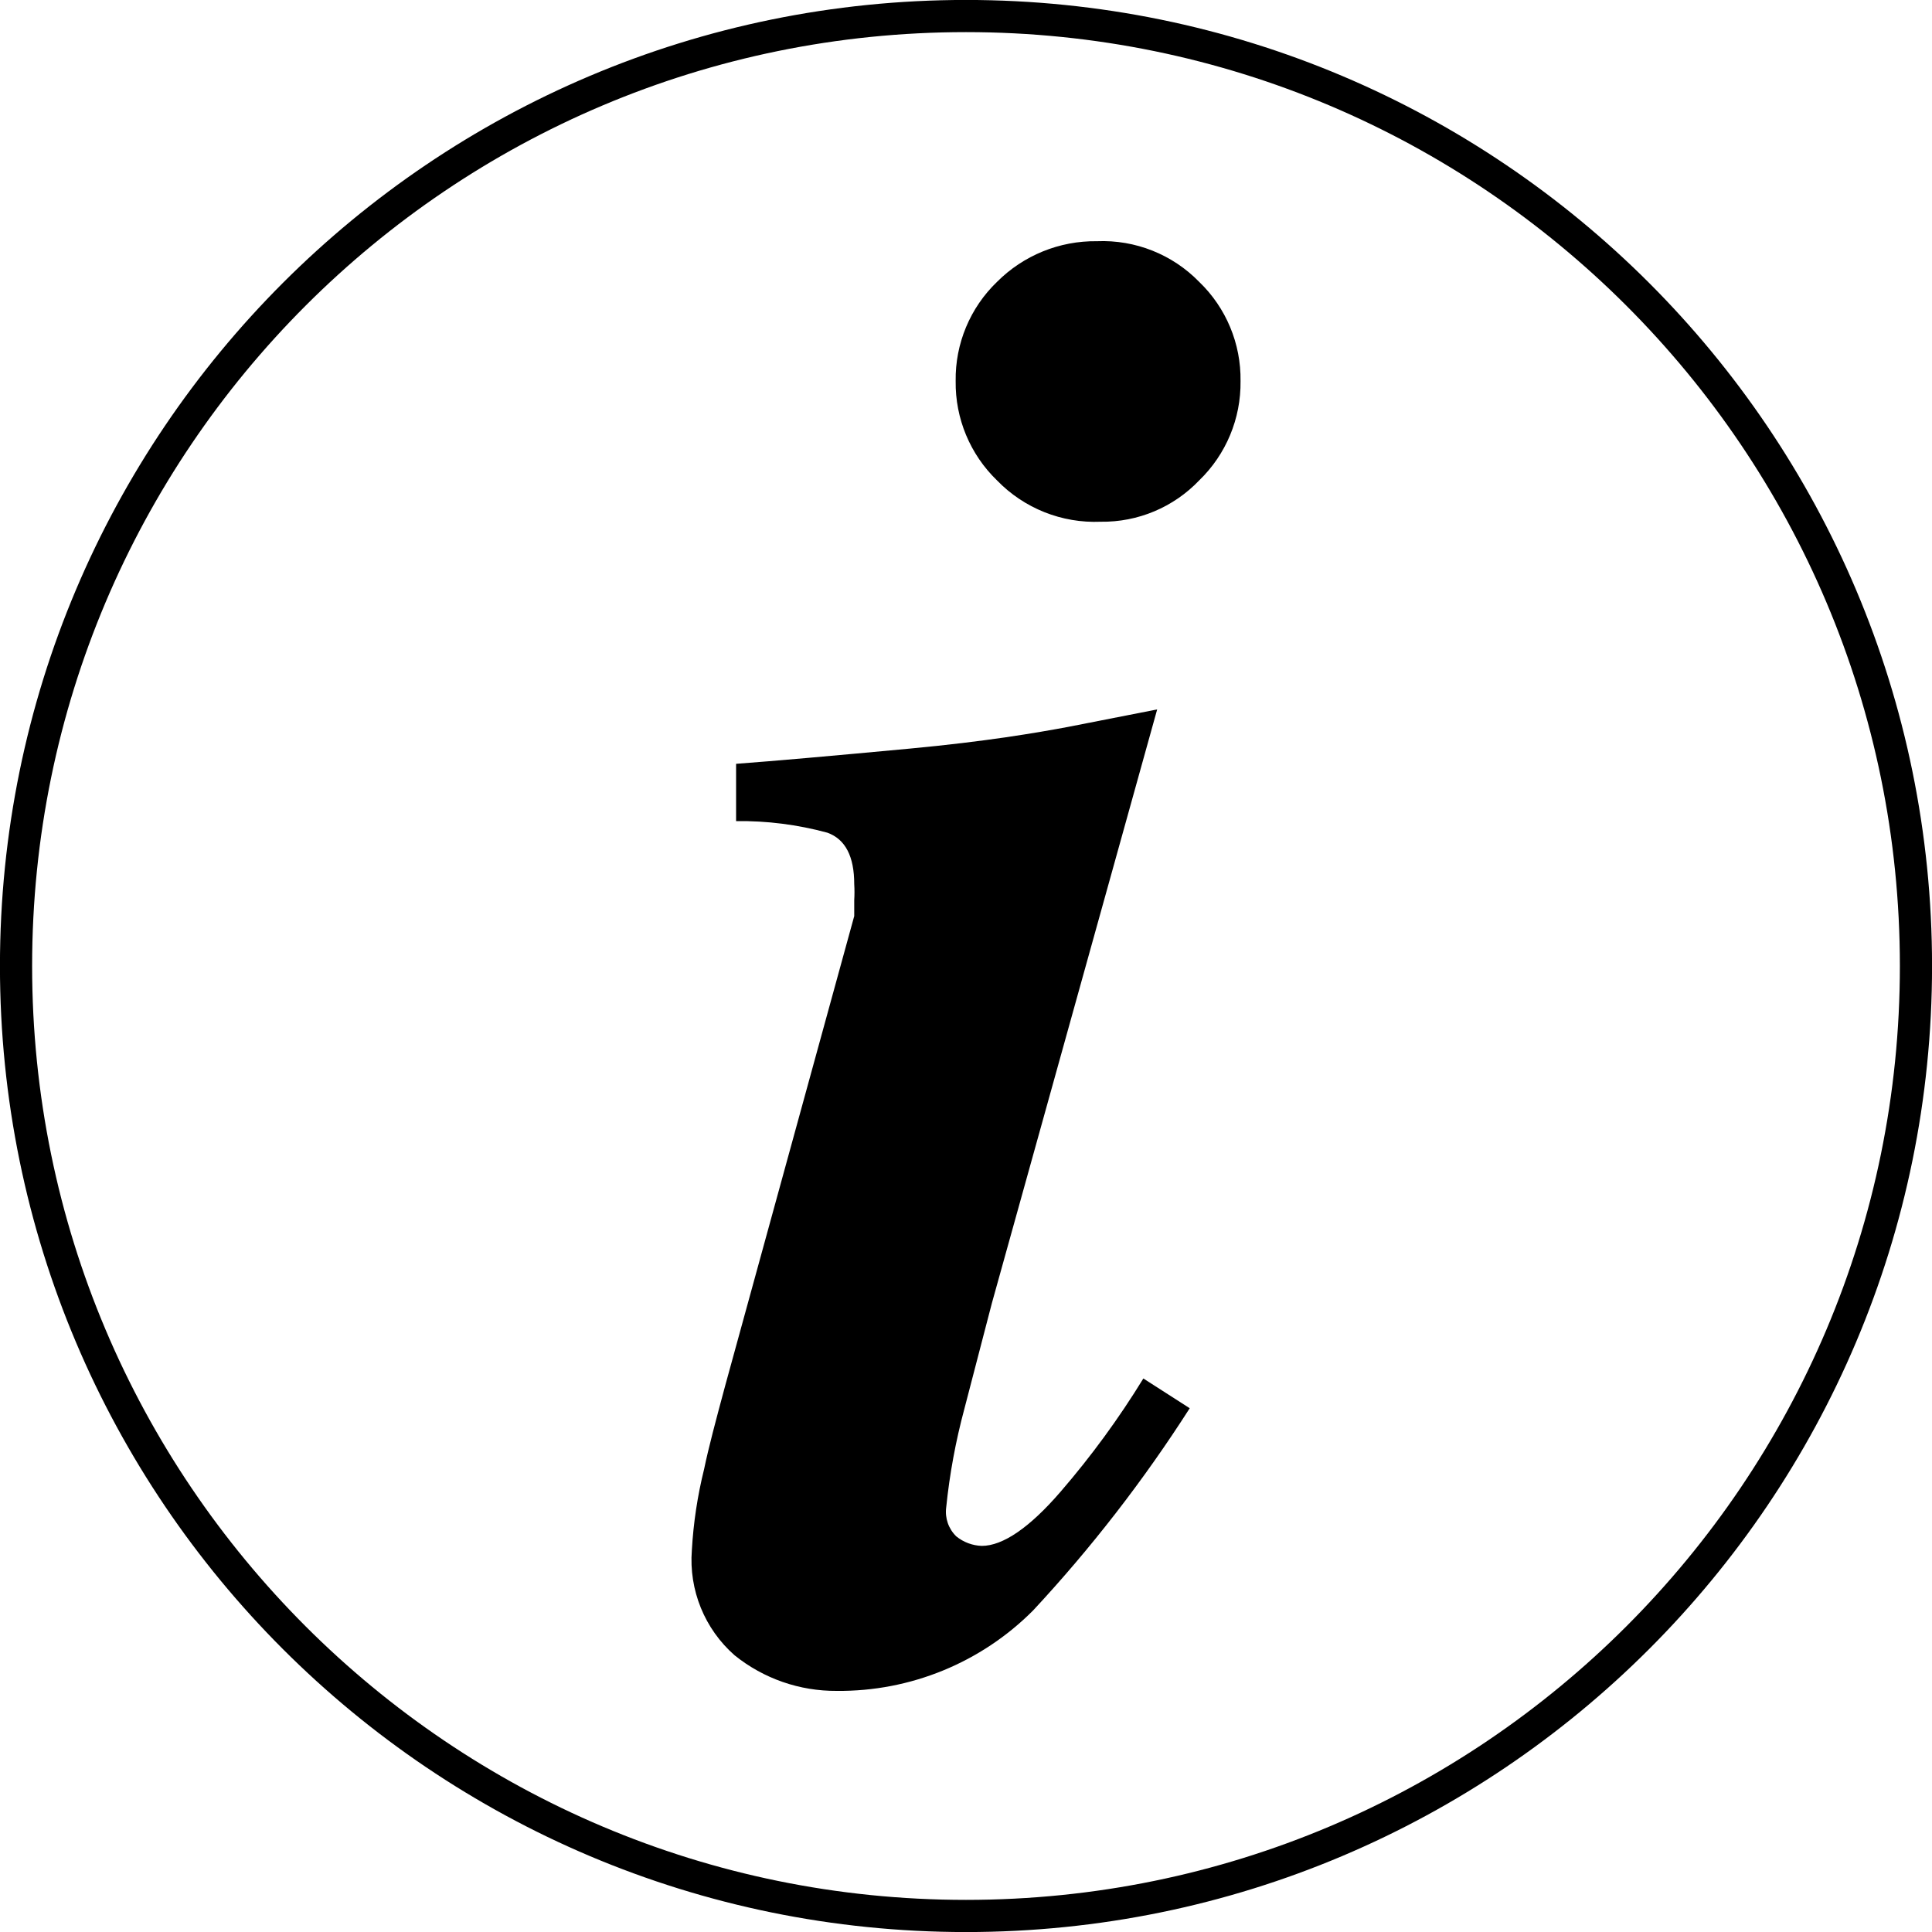
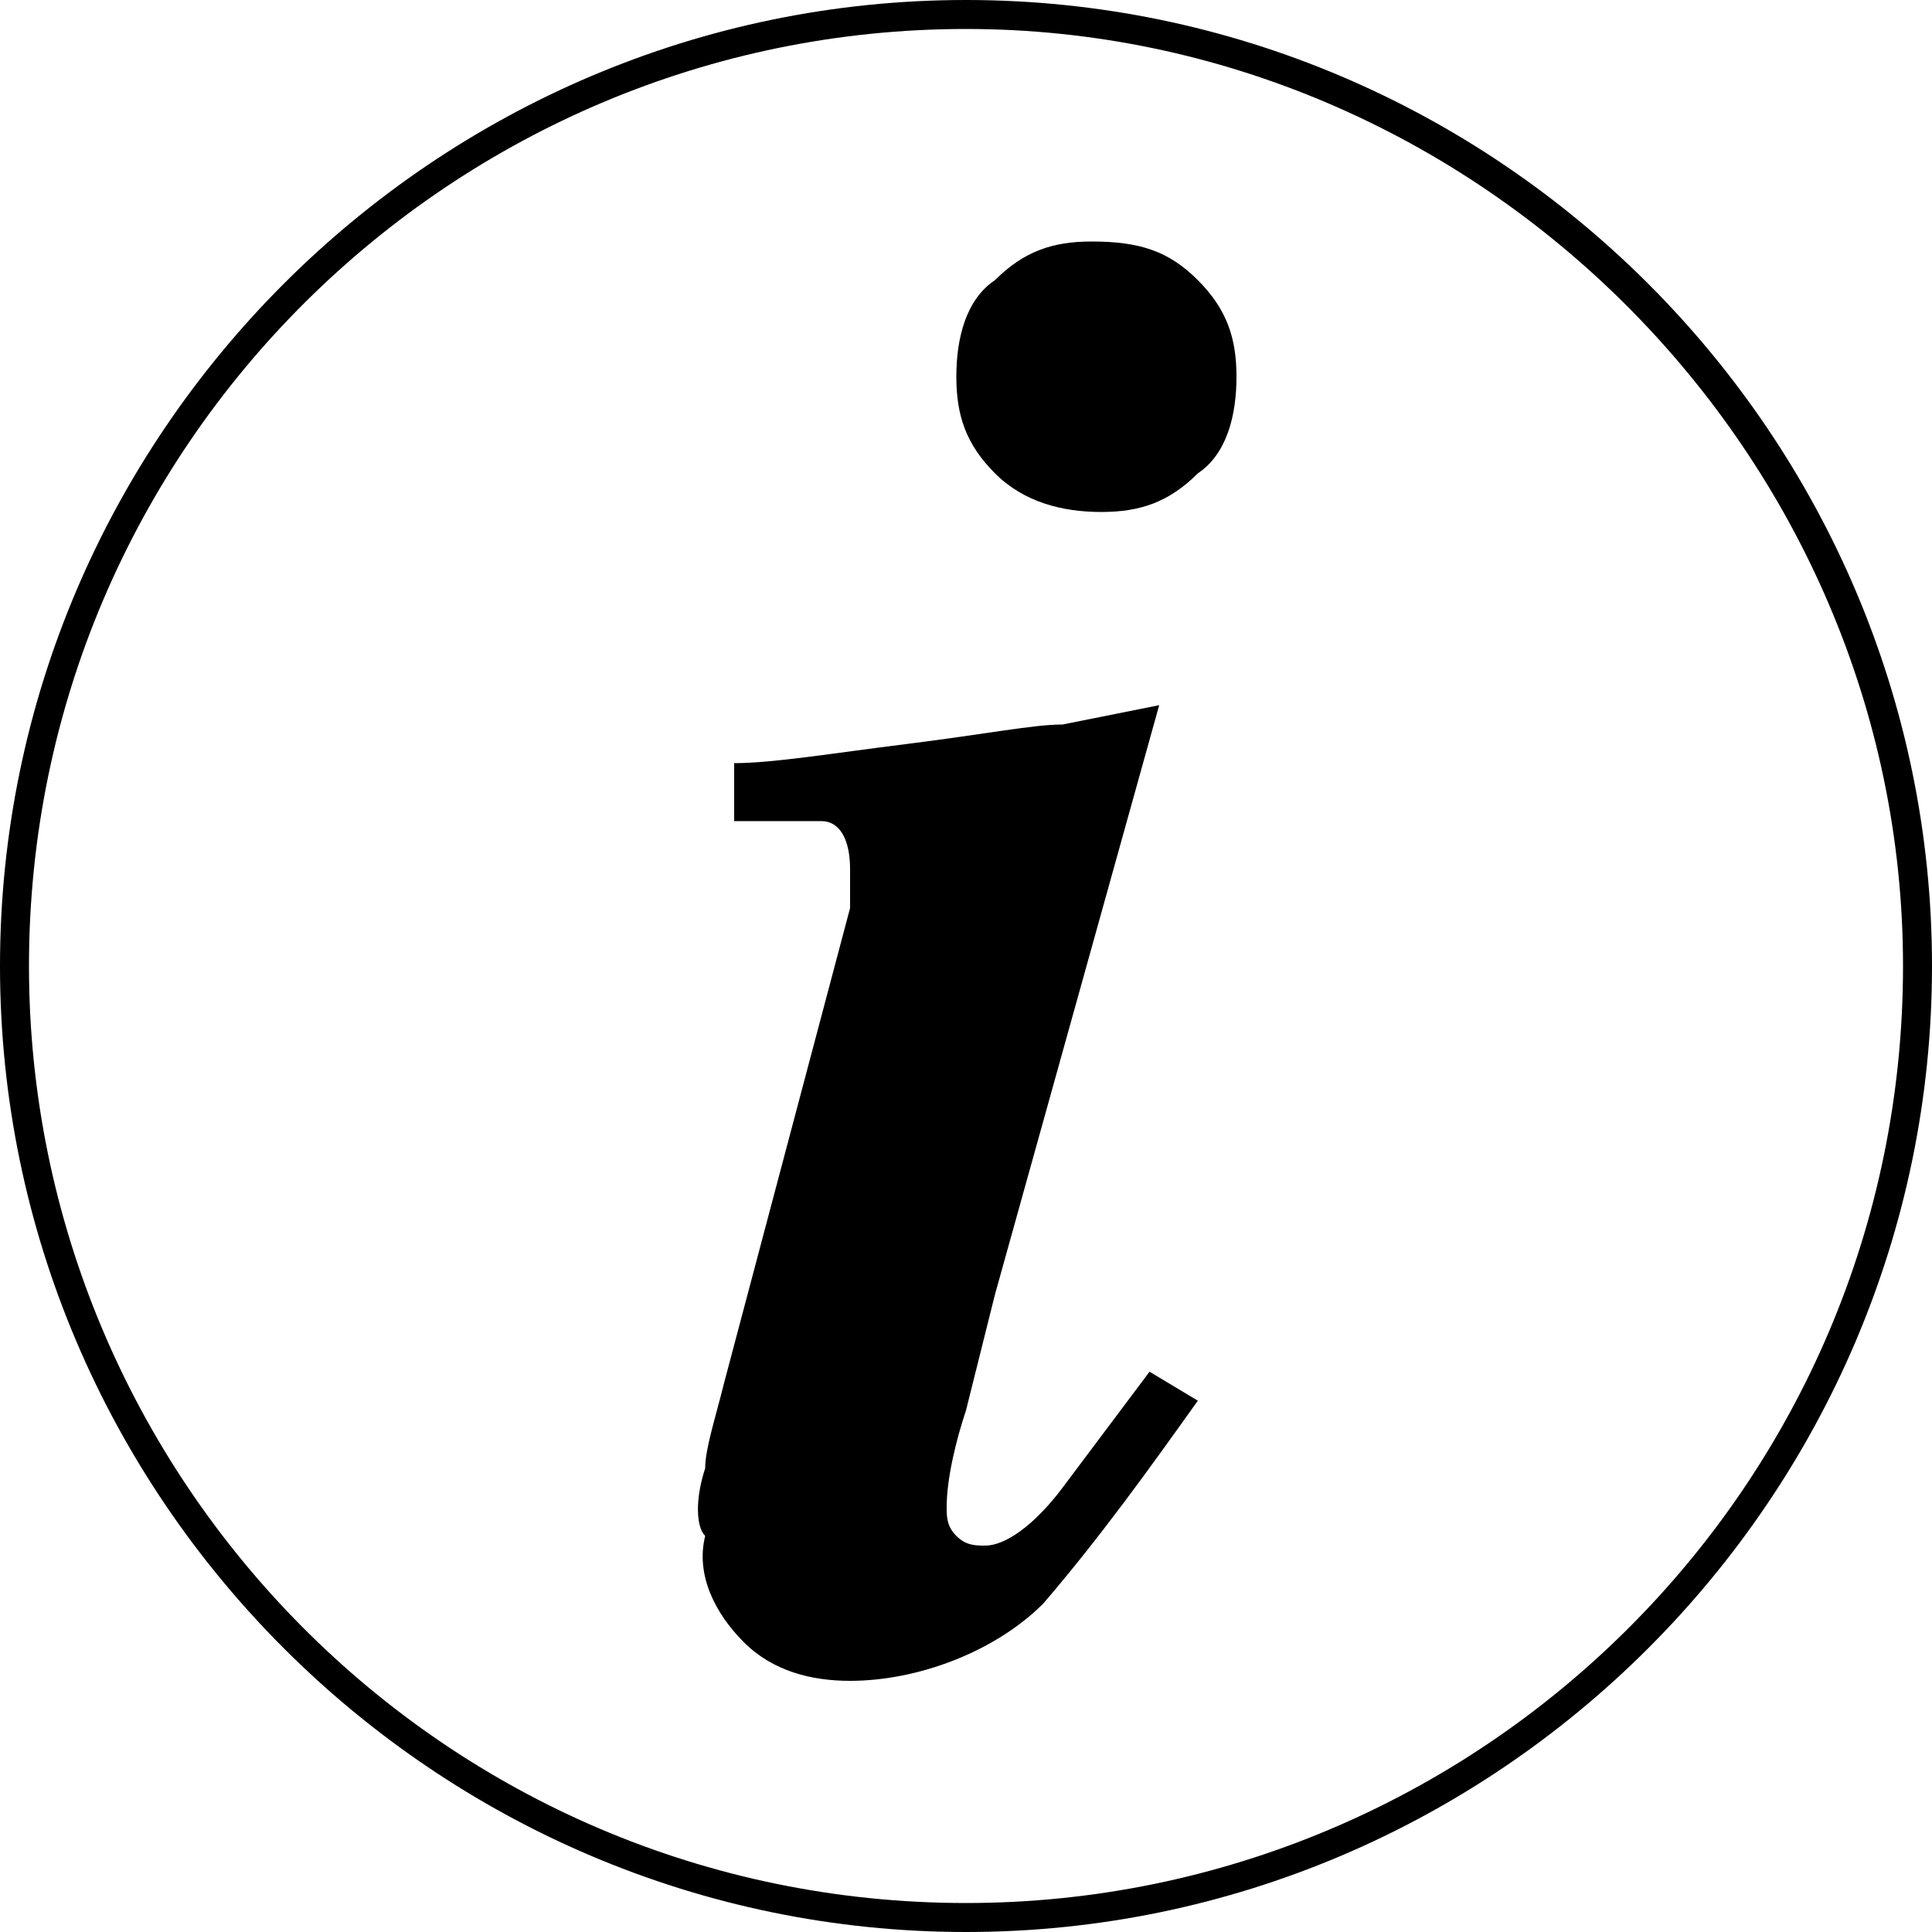
- <svg xmlns="http://www.w3.org/2000/svg" viewBox="0 0 20 20" version="1.1" id="svg3777" width="20" height="20">
-   <defs id="defs3781" />
-   <path style="fill:none;stroke:#000000;stroke-width:0.333;stroke-miterlimit:4;stroke-dasharray:none;stroke-opacity:1" d="M 19.834,10 A 9.834,9.834 0 0 1 10,19.834 9.834,9.834 0 0 1 0.166,10 9.834,9.834 0 0 1 10,0.166 9.834,9.834 0 0 1 19.834,10 Z" id="path3940" />
-   <path d="M 7.289,15.208 C 7.334,14.99 7.41,14.705 7.507,14.345 L 8.843,9.483 c 0,-0.053 0,-0.113 0,-0.165 a 1.351,1.351 0 0 0 0,-0.165 c 0,-0.285 -0.09,-0.465 -0.278,-0.533 A 3.436,3.436 0 0 0 7.62,8.5 V 7.907 C 8.025,7.877 8.61,7.825 9.413,7.75 10.216,7.675 10.733,7.585 11.056,7.525 L 11.979,7.344 10.268,13.49 9.983,14.585 a 6.43,6.43 0 0 0 -0.188,1.02 0.353,0.353 0 0 0 0.105,0.3 0.443,0.443 0 0 0 0.263,0.098 c 0.218,0 0.495,-0.188 0.818,-0.563 a 8.959,8.959 0 0 0 0.855,-1.17 l 0.48,0.308 a 14.699,14.699 0 0 1 -1.621,2.093 2.829,2.829 0 0 1 -2.033,0.833 A 1.666,1.666 0 0 1 7.605,17.136 1.313,1.313 0 0 1 7.162,16.048 4.547,4.547 0 0 1 7.289,15.208 Z M 12.414,2.918 A 1.396,1.396 0 0 1 12.842,3.945 1.403,1.403 0 0 1 12.414,4.973 1.381,1.381 0 0 1 11.394,5.401 1.411,1.411 0 0 1 10.321,4.973 1.403,1.403 0 0 1 9.893,3.945 1.396,1.396 0 0 1 10.321,2.918 1.433,1.433 0 0 1 11.356,2.497 1.396,1.396 0 0 1 12.414,2.918 Z" id="path3773" style="stroke-width:0.75" />
+ <svg xmlns="http://www.w3.org/2000/svg" version="1.1" id="svg3777" x="0px" y="0px" viewBox="0 0 20 20" style="enable-background:new 0 0 20 20;" xml:space="preserve">
+   <path d="M10,20C4.5,20,0,15.5,0,10C0,4.5,4.5,0,10,0c5.5,0,10,4.5,10,10C20,15.5,15.5,20,10,20z M10,0.3c-5.3,0-9.7,4.3-9.7,9.7  c0,5.3,4.3,9.7,9.7,9.7c5.3,0,9.7-4.3,9.7-9.7C19.7,4.7,15.3,0.3,10,0.3z" />
+   <path id="path3773" d="M7.3,15.2c0-0.2,0.1-0.5,0.2-0.9l1.3-4.9c0-0.1,0-0.1,0-0.2  c0-0.1,0-0.1,0-0.2c0-0.3-0.1-0.5-0.3-0.5C8.3,8.5,7.9,8.5,7.6,8.5V7.9c0.4,0,1-0.1,1.8-0.2c0.8-0.1,1.3-0.2,1.6-0.2L12,7.3  l-1.7,6.1L10,14.6c-0.1,0.3-0.2,0.7-0.2,1c0,0.1,0,0.2,0.1,0.3C10,16,10.1,16,10.2,16c0.2,0,0.5-0.2,0.8-0.6  c0.3-0.4,0.6-0.8,0.9-1.2l0.5,0.3c-0.5,0.7-1,1.4-1.6,2.1c-0.5,0.5-1.3,0.8-2,0.8c-0.4,0-0.8-0.1-1.1-0.4c-0.3-0.3-0.5-0.7-0.4-1.1  C7.2,15.8,7.2,15.5,7.3,15.2z M12.4,2.9c0.3,0.3,0.4,0.6,0.4,1c0,0.4-0.1,0.8-0.4,1c-0.3,0.3-0.6,0.4-1,0.4c-0.4,0-0.8-0.1-1.1-0.4  c-0.3-0.3-0.4-0.6-0.4-1c0-0.4,0.1-0.8,0.4-1c0.3-0.3,0.6-0.4,1-0.4C11.8,2.5,12.1,2.6,12.4,2.9z" />
</svg>
